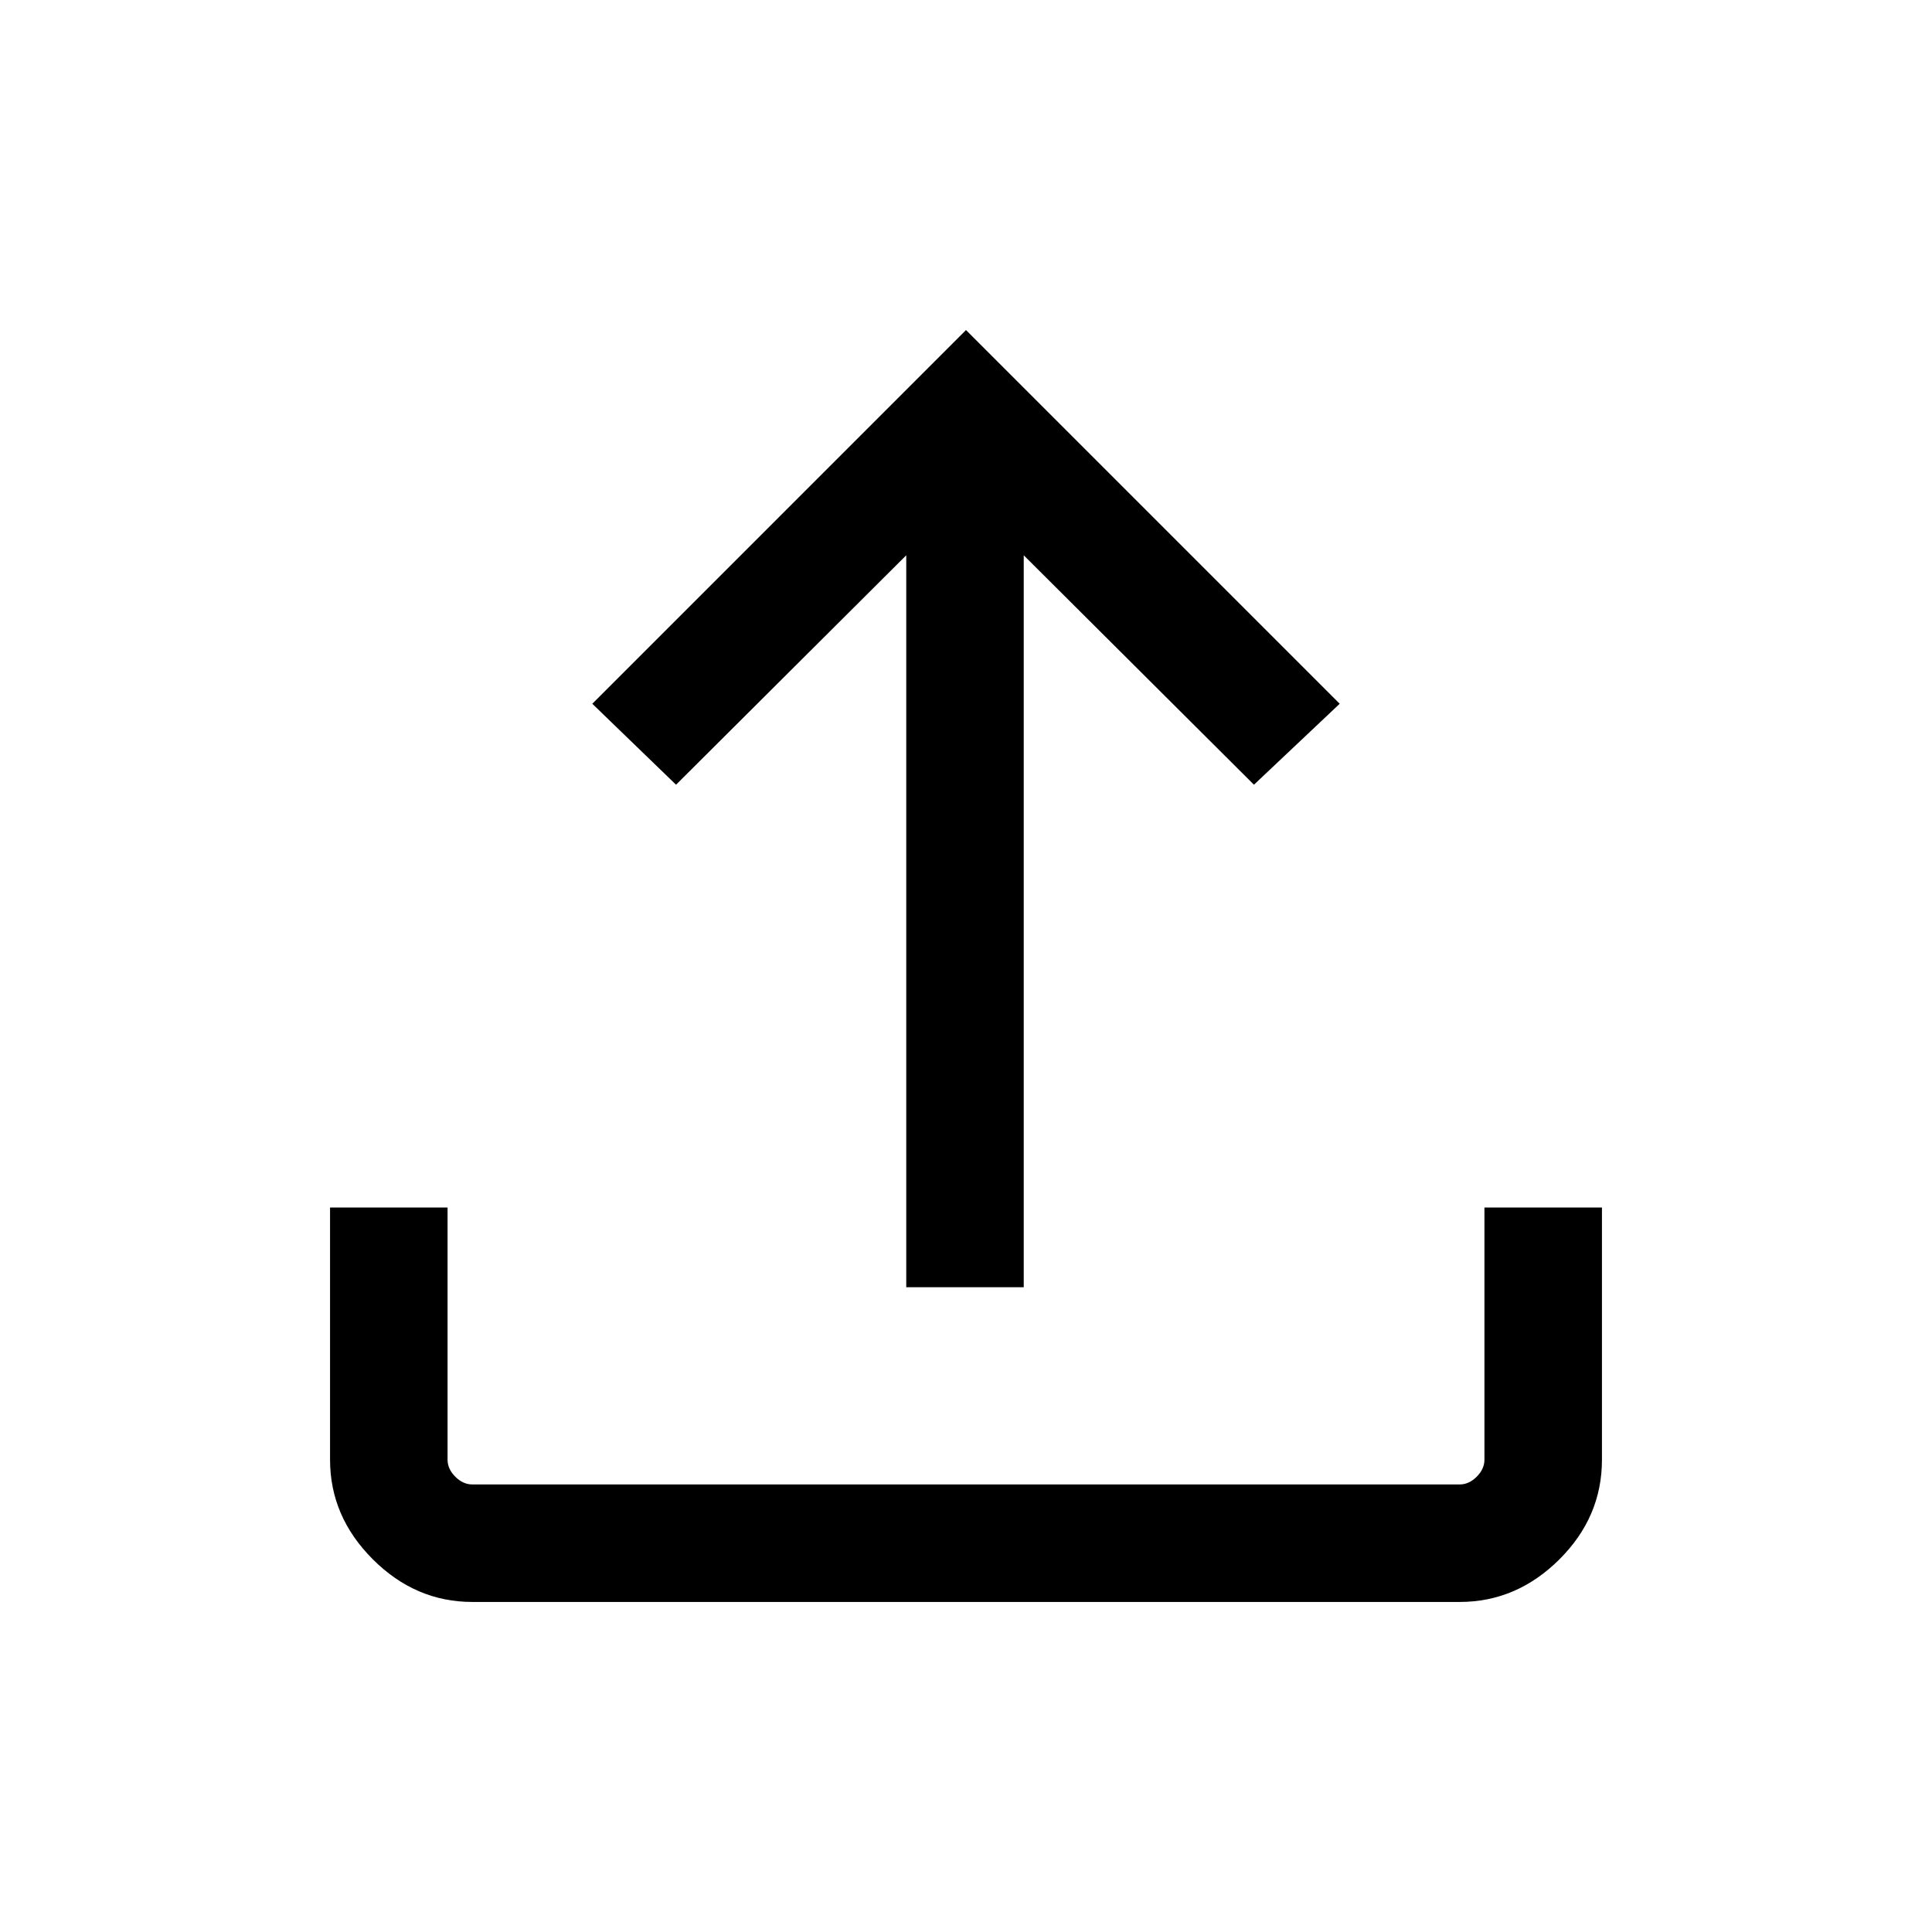
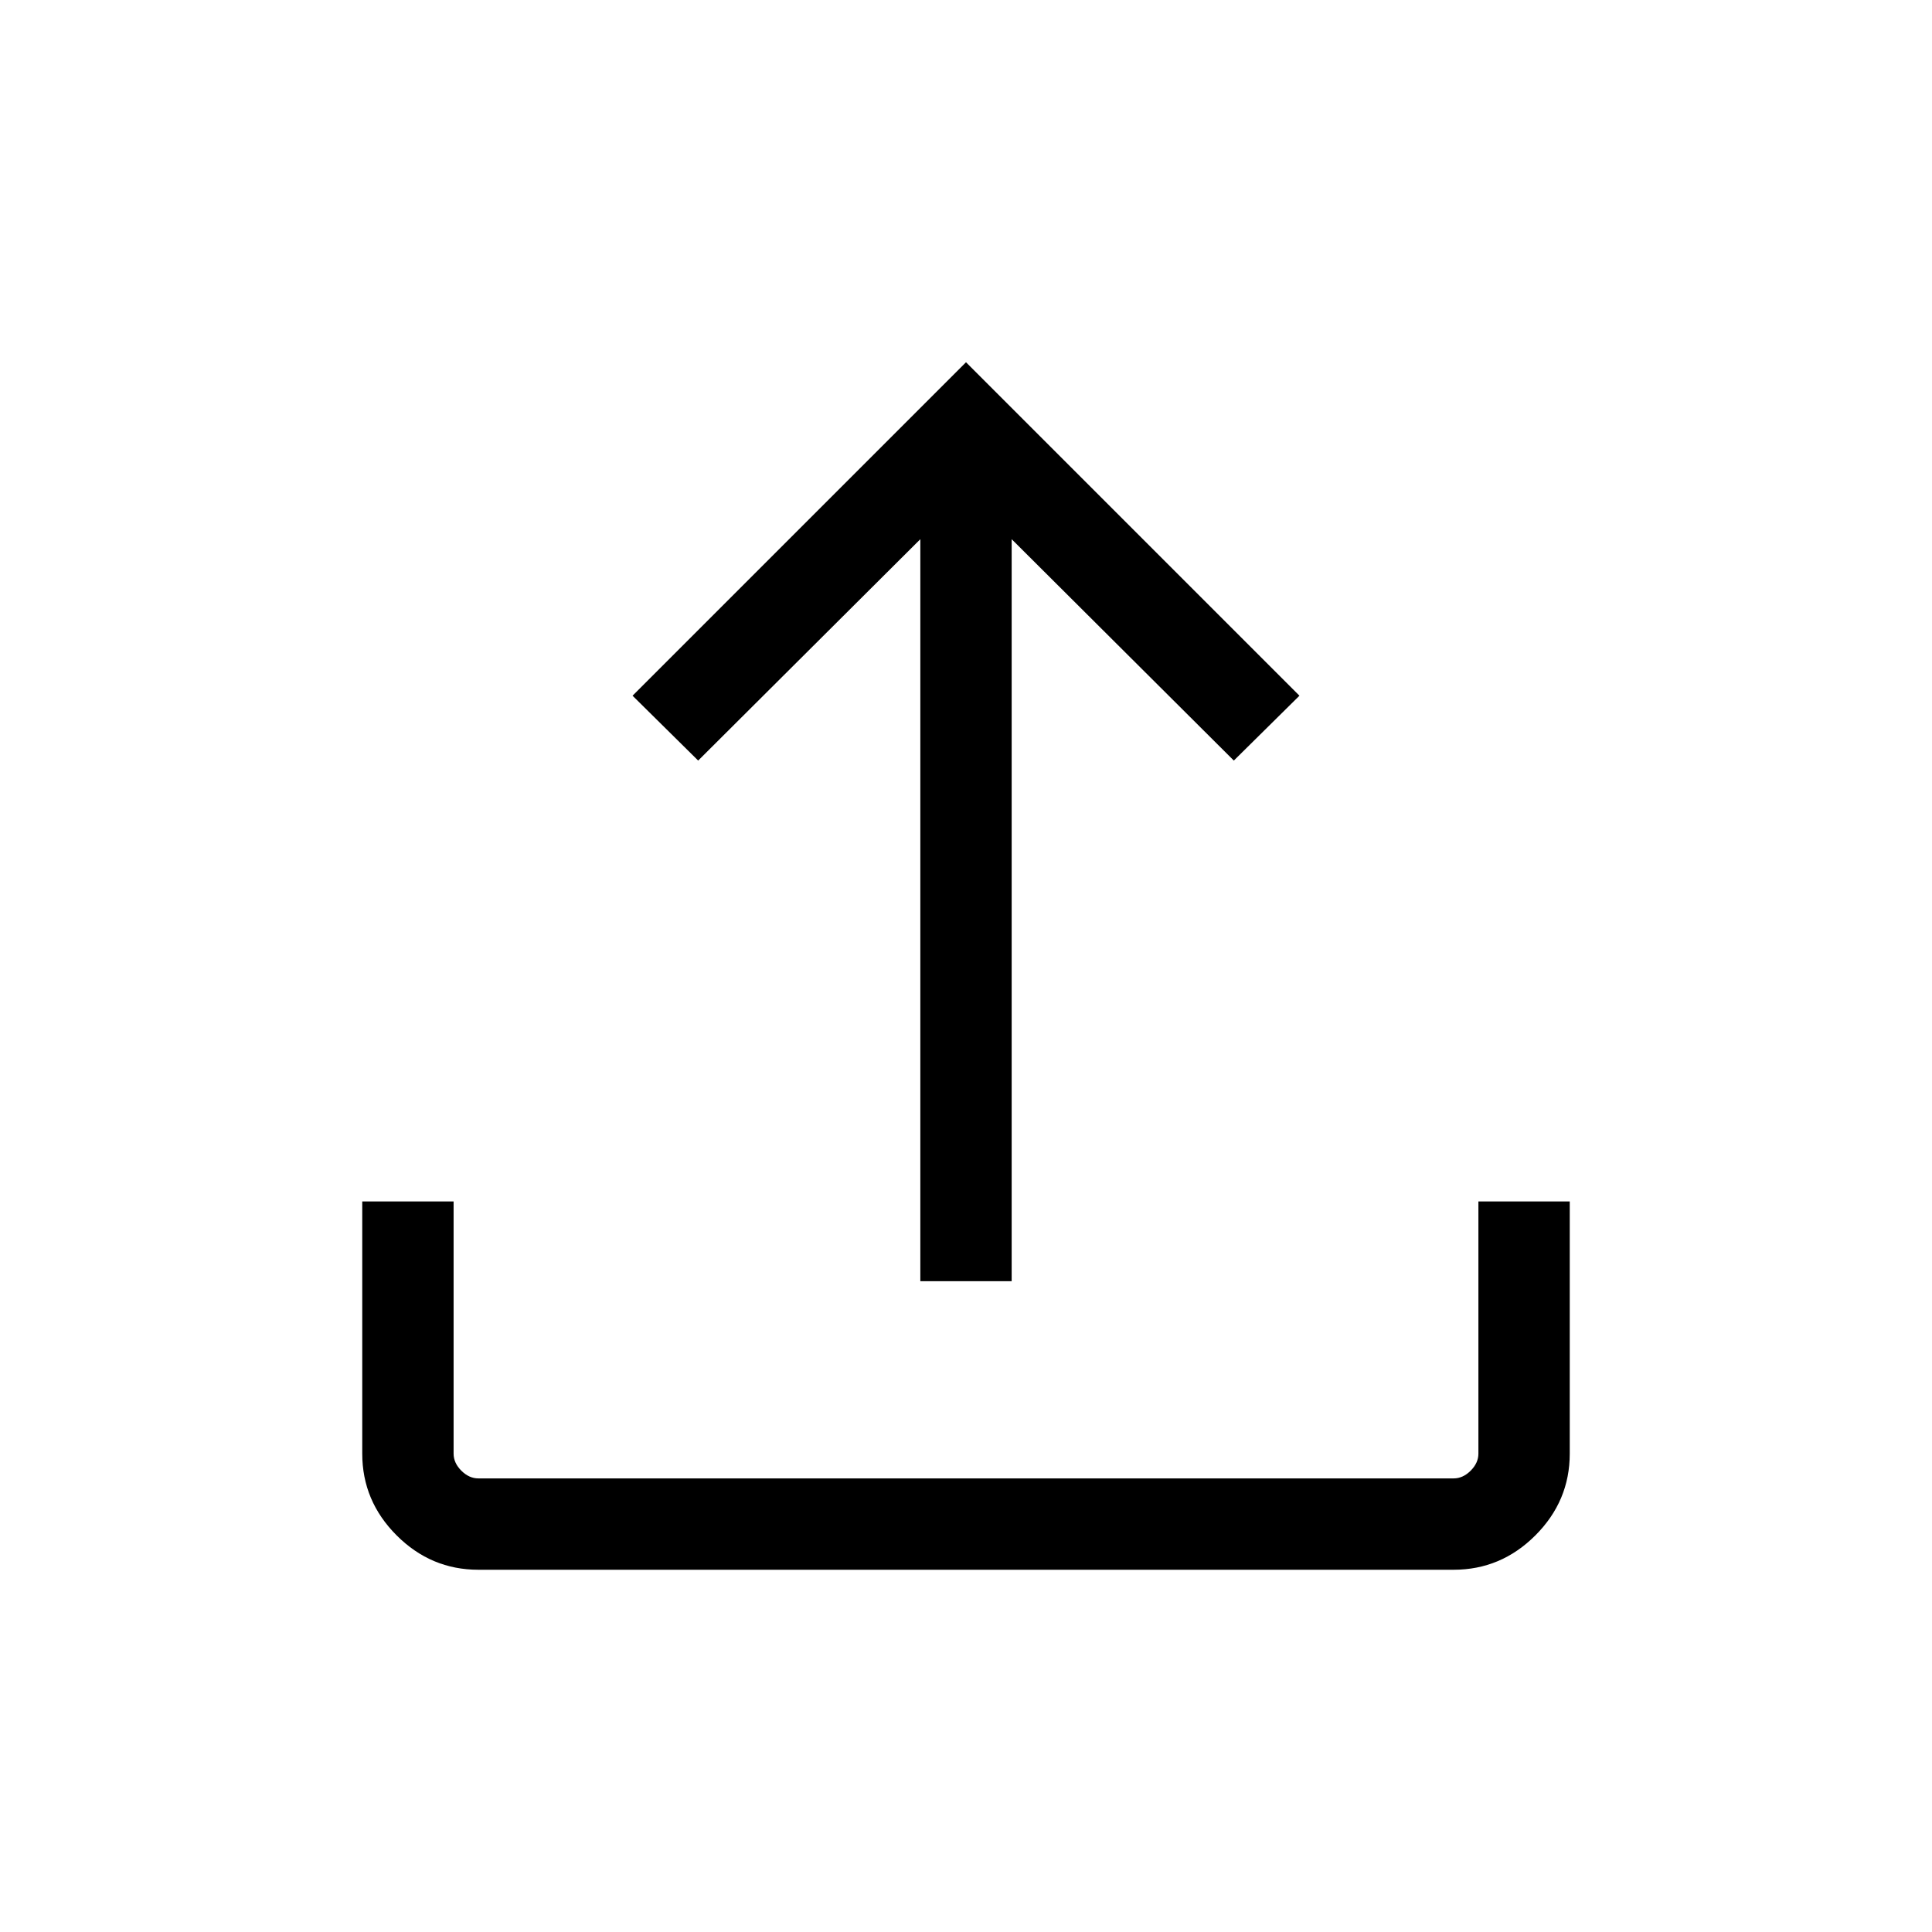
- <svg xmlns="http://www.w3.org/2000/svg" height="48" viewBox="0 -960 960 960" width="48">
-   <path fill="5f6368" d="M450.31-320.39v-363.69l-114.39 114-41.61-40.23L480-796l185.69 185.69-42.61 40.23-114.39-114v363.69h-58.38ZM234.69-164q-28.25 0-49.47-21.22T164-234.69V-360h58.39v125.31q0 4.61 3.84 8.46 3.85 3.84 8.46 3.84h490.62q4.61 0 8.46-3.84 3.84-3.85 3.84-8.46V-360H796v125.31q0 28.53-21.22 49.61T725.31-164H234.69Z" />
+ <svg xmlns="http://www.w3.org/2000/svg" height="48px" viewBox="0 -960 960 960" width="48px" fill="#000000">
+   <path d="M457.31-323.39v-368.69l-110.39 110-32.61-32.23L480-780l165.69 165.69-32.61 32.23-110.39-110v368.69h-45.38ZM237.69-180q-23.53 0-40.61-17.08T180-237.69V-363h45.39v125.31q0 4.61 3.84 8.46 3.85 3.84 8.46 3.84h484.62q4.61 0 8.46-3.84 3.84-3.85 3.84-8.46V-363H780v125.31q0 23.53-17.08 40.61T722.31-180H237.69Z" />
</svg>
